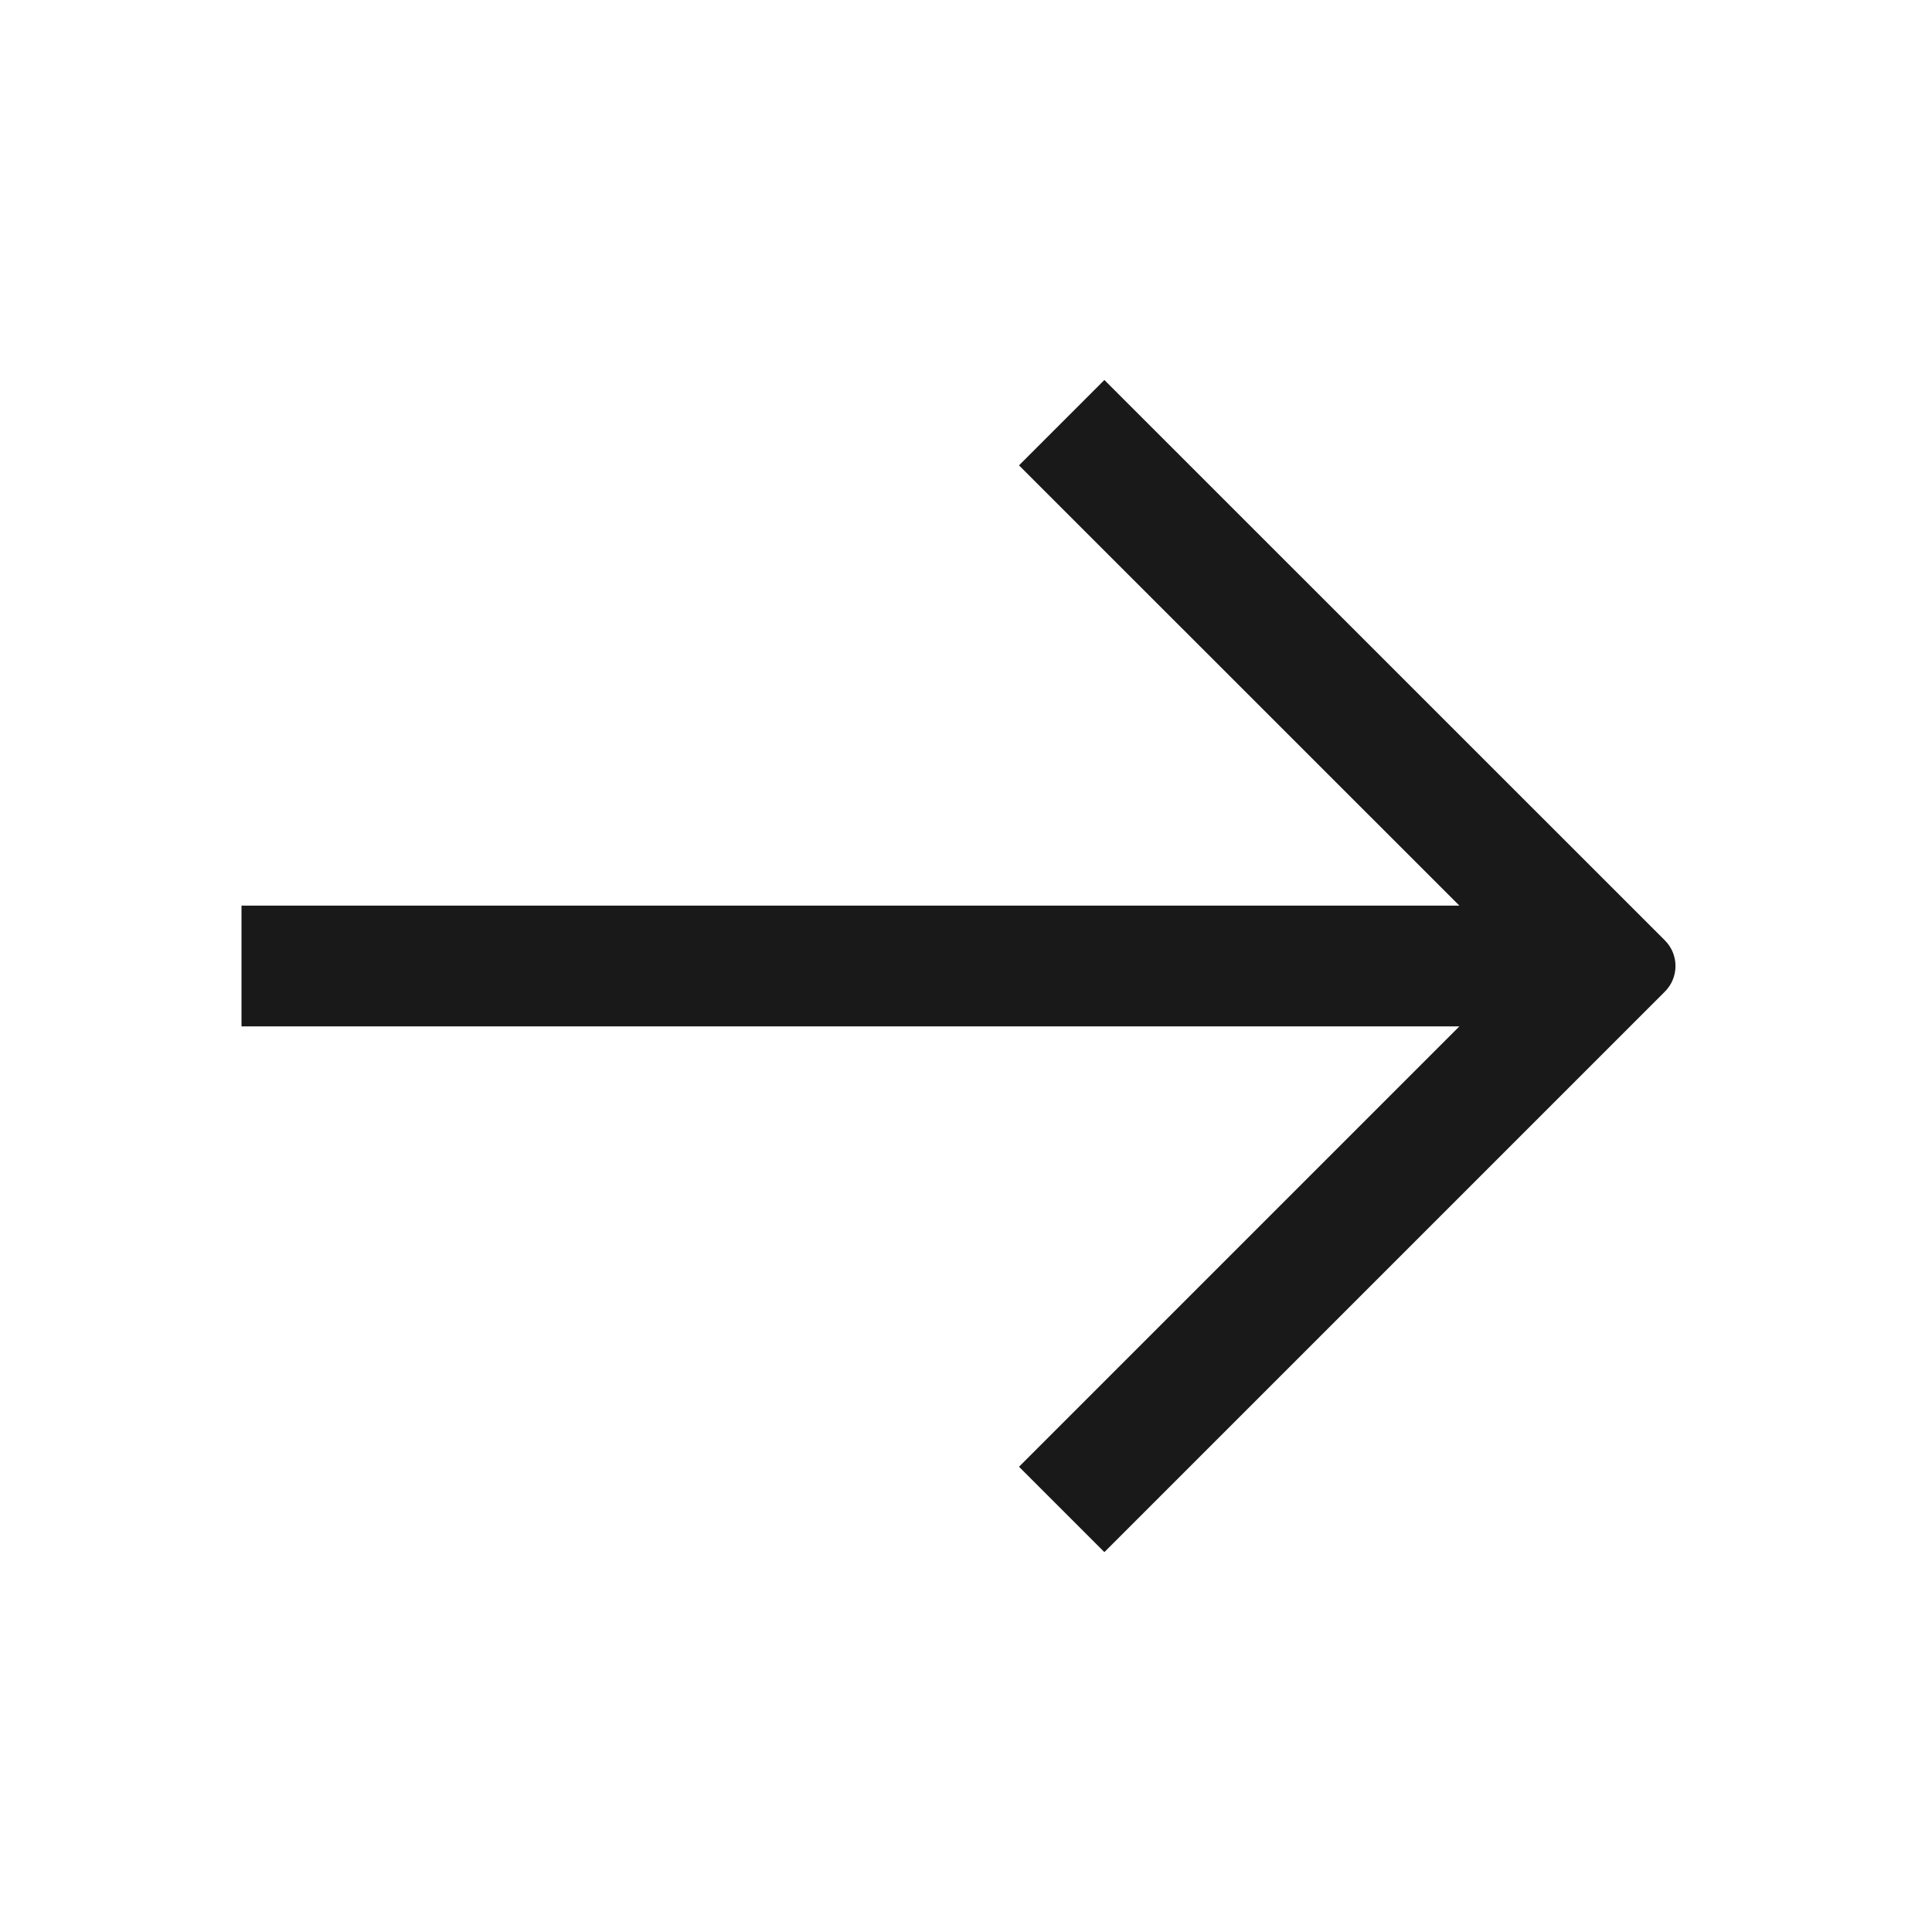
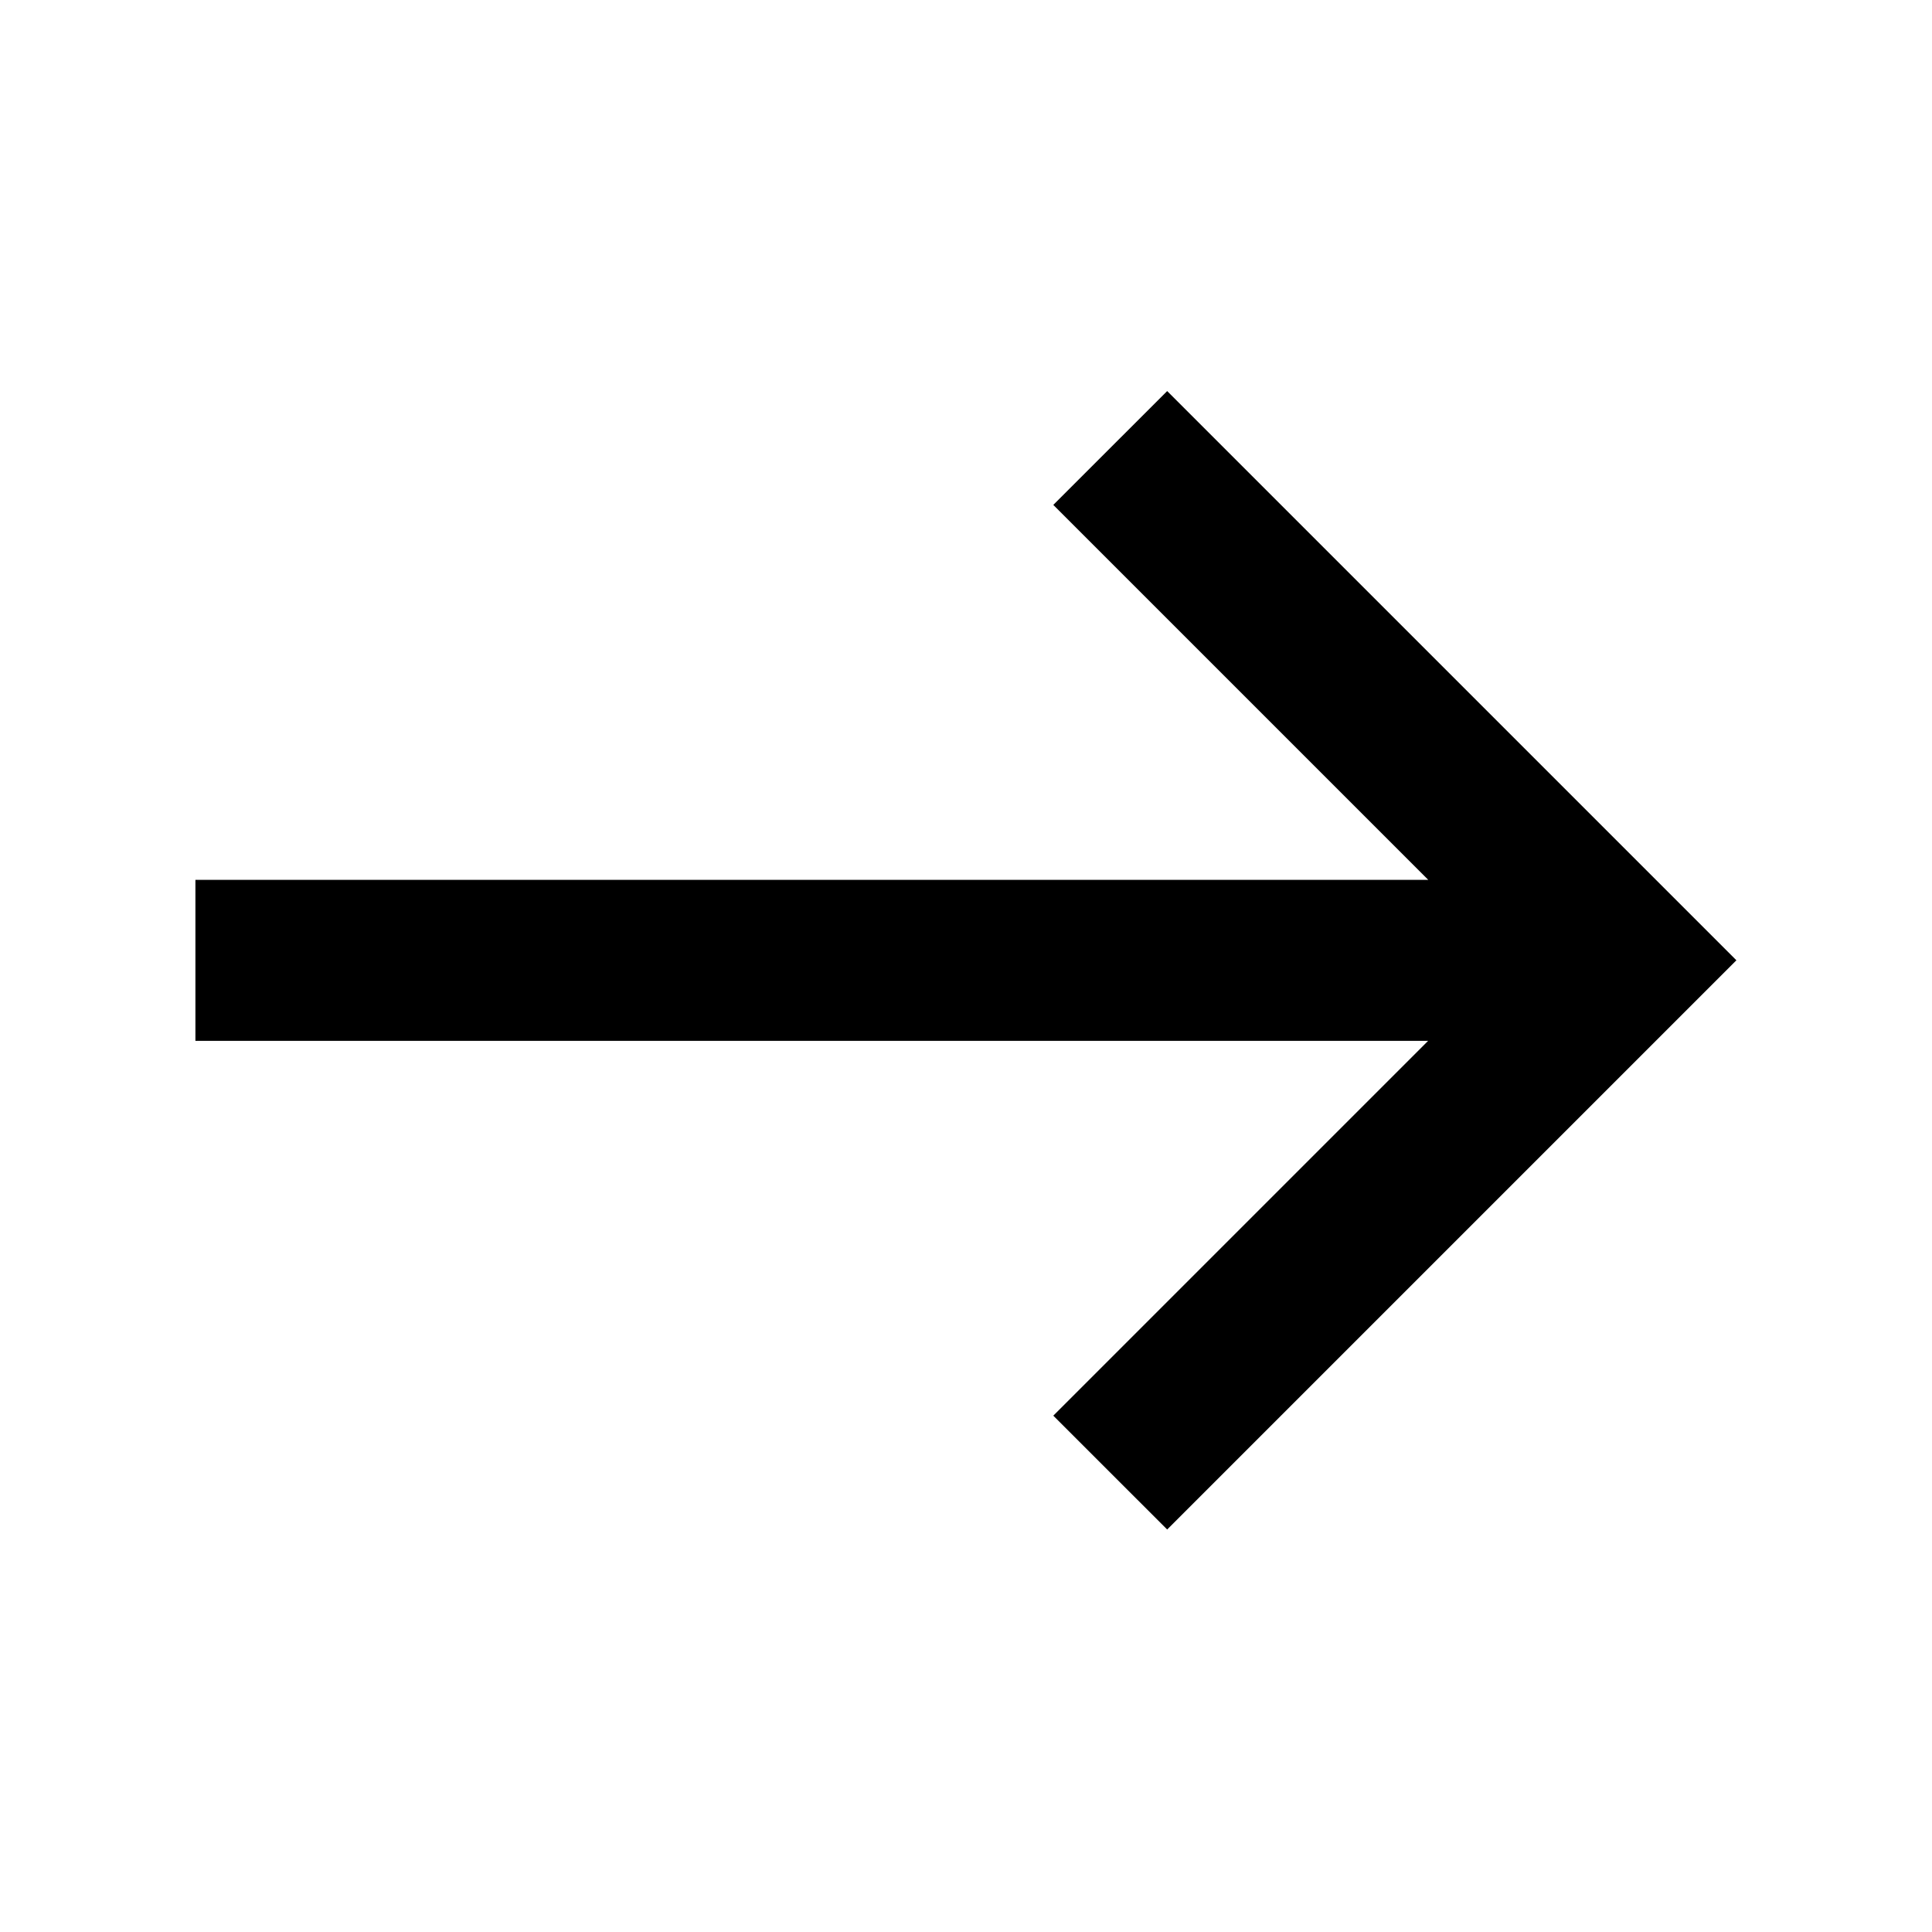
- <svg xmlns="http://www.w3.org/2000/svg" t="1736740128193" class="icon" viewBox="0 0 1024 1024" version="1.1" p-id="3415" width="200" height="200">
-   <path d="M773.504 480L540.096 246.656l45.248-45.248 297.088 297.024a19.2 19.2 0 0 1 0 27.136l-297.088 297.088-45.248-45.248L773.504 544H128v-64h645.504z" fill="#000000" fill-opacity=".9" p-id="3416" />
+ <svg xmlns="http://www.w3.org/2000/svg" t="1736759766116" class="icon" viewBox="0 0 1024 1024" version="1.1" p-id="3903" width="200" height="200">
+   <path d="M756.928 551.68l-198.656 198.656L618.624 810.667 920.32 508.971 618.624 207.275l-60.352 60.331 198.741 198.741H103.573v85.333h653.355z" p-id="3904" />
</svg>
